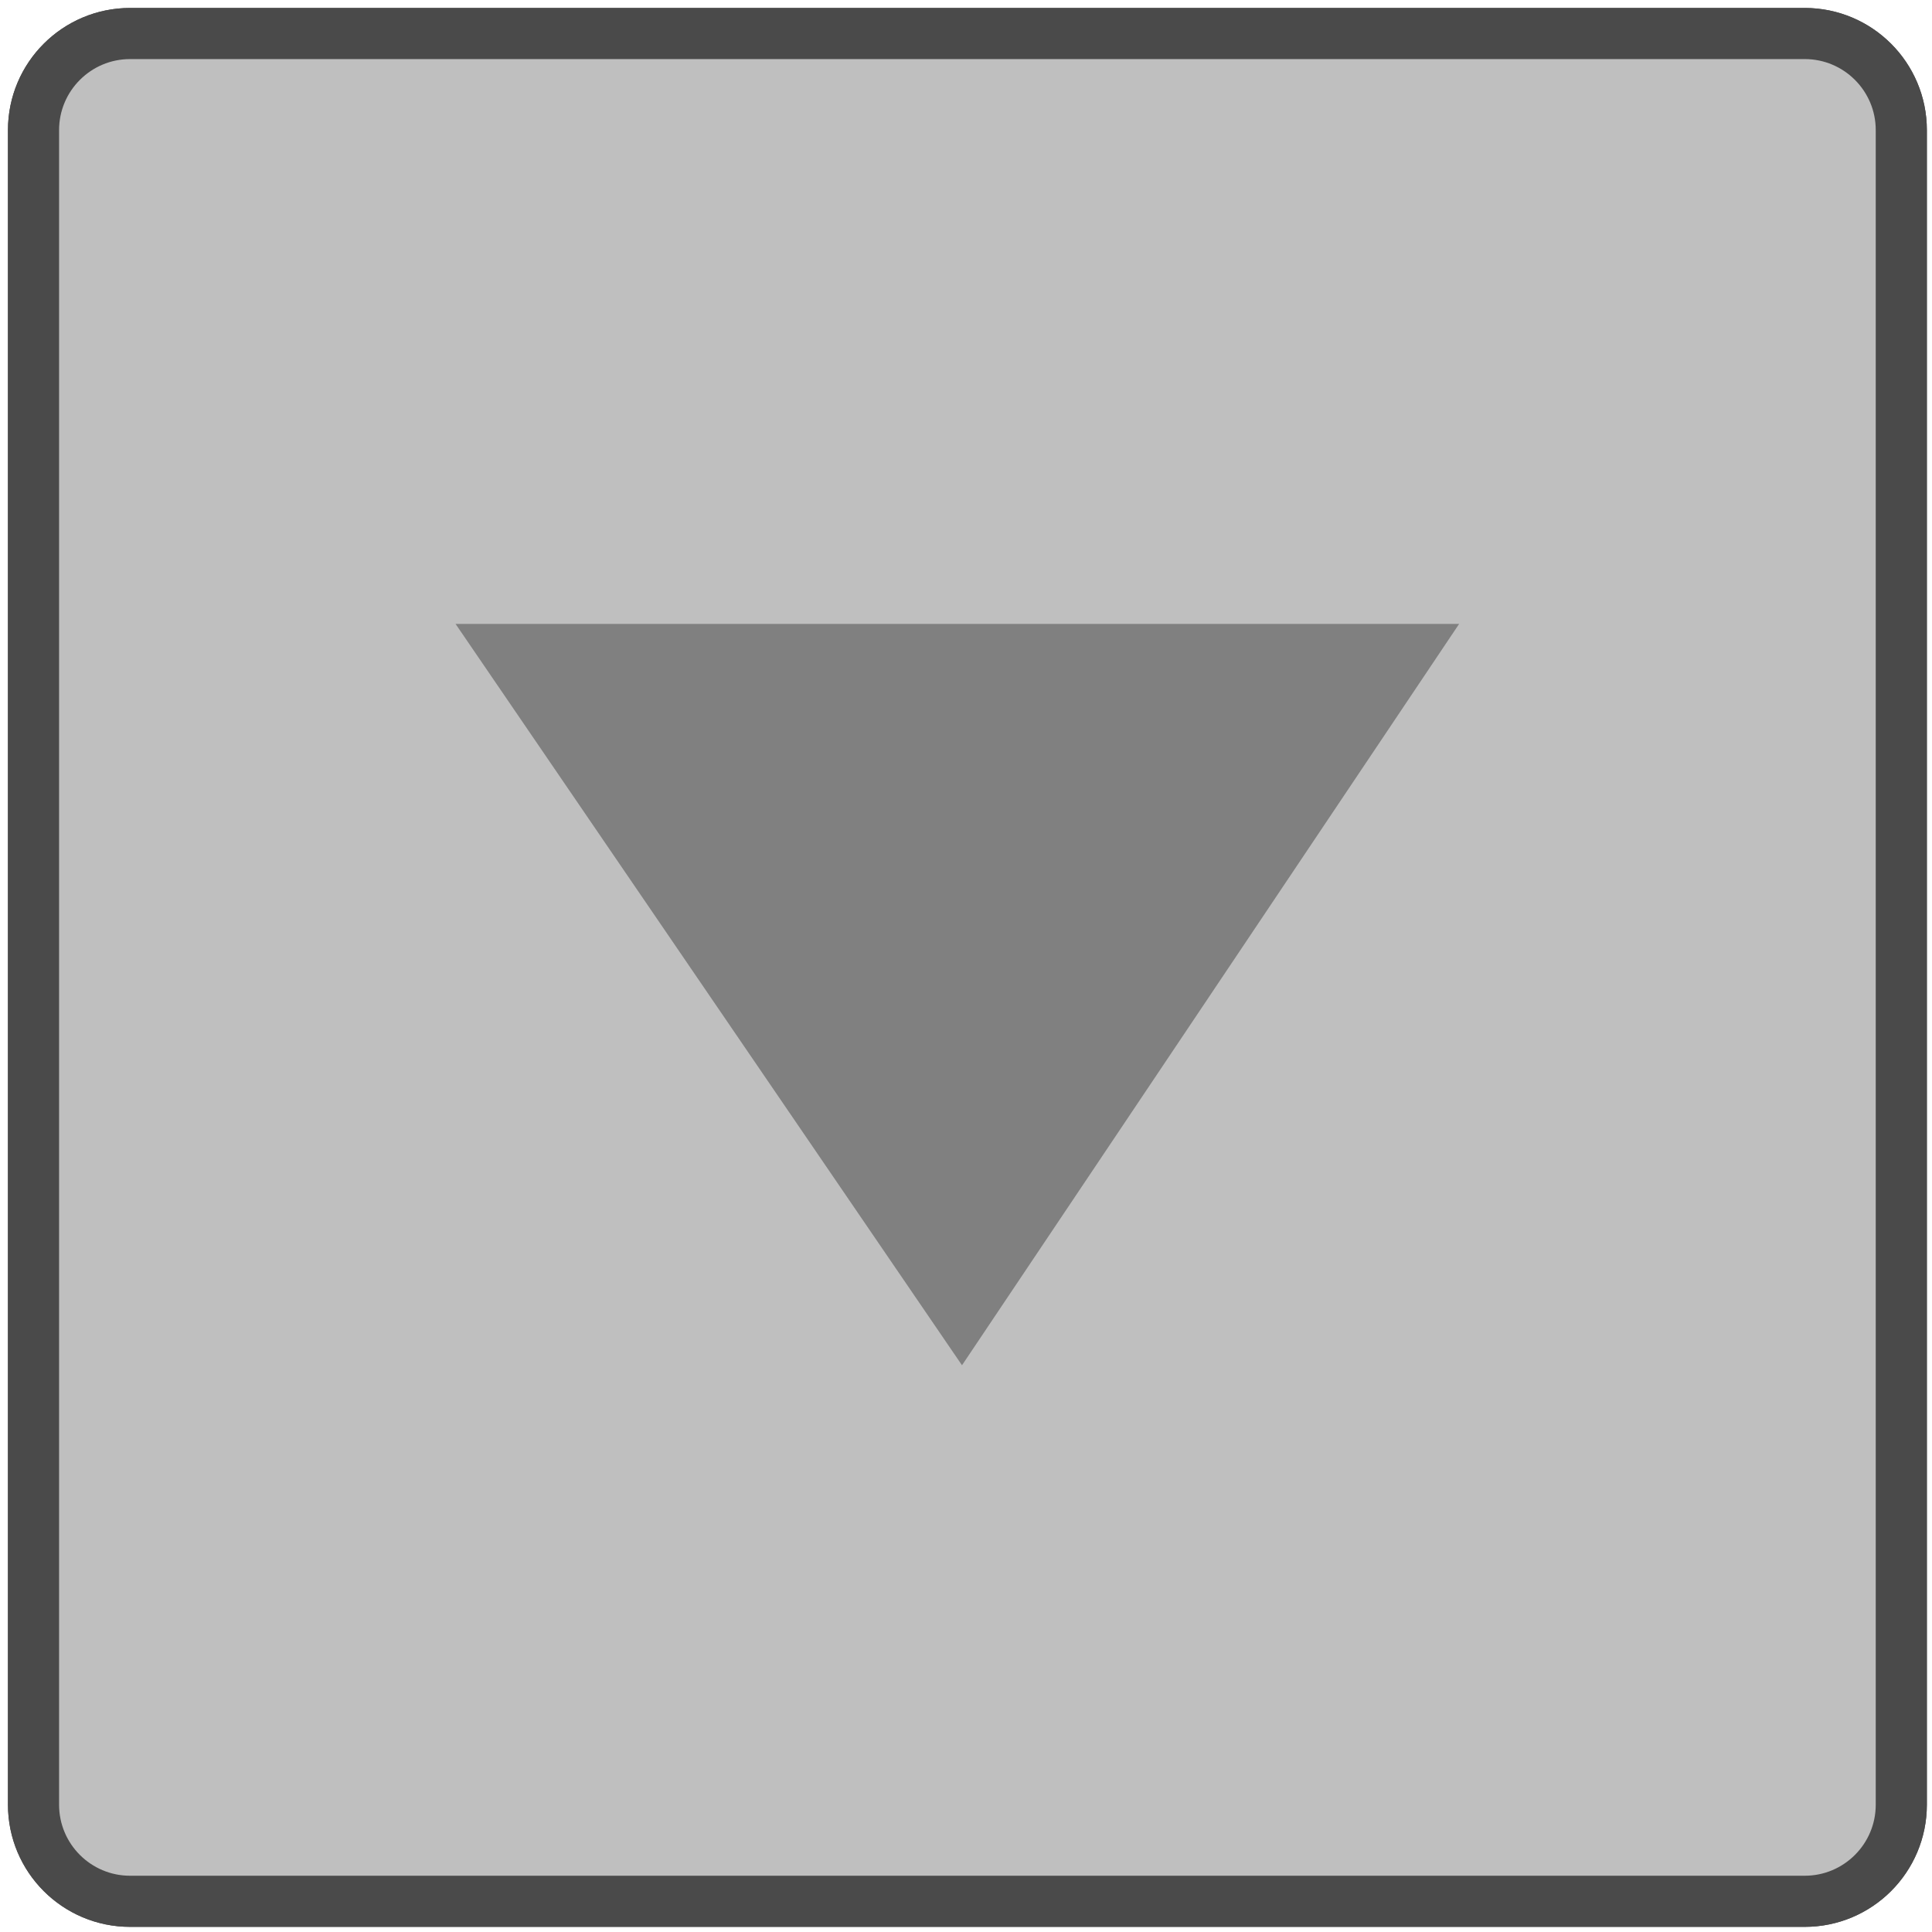
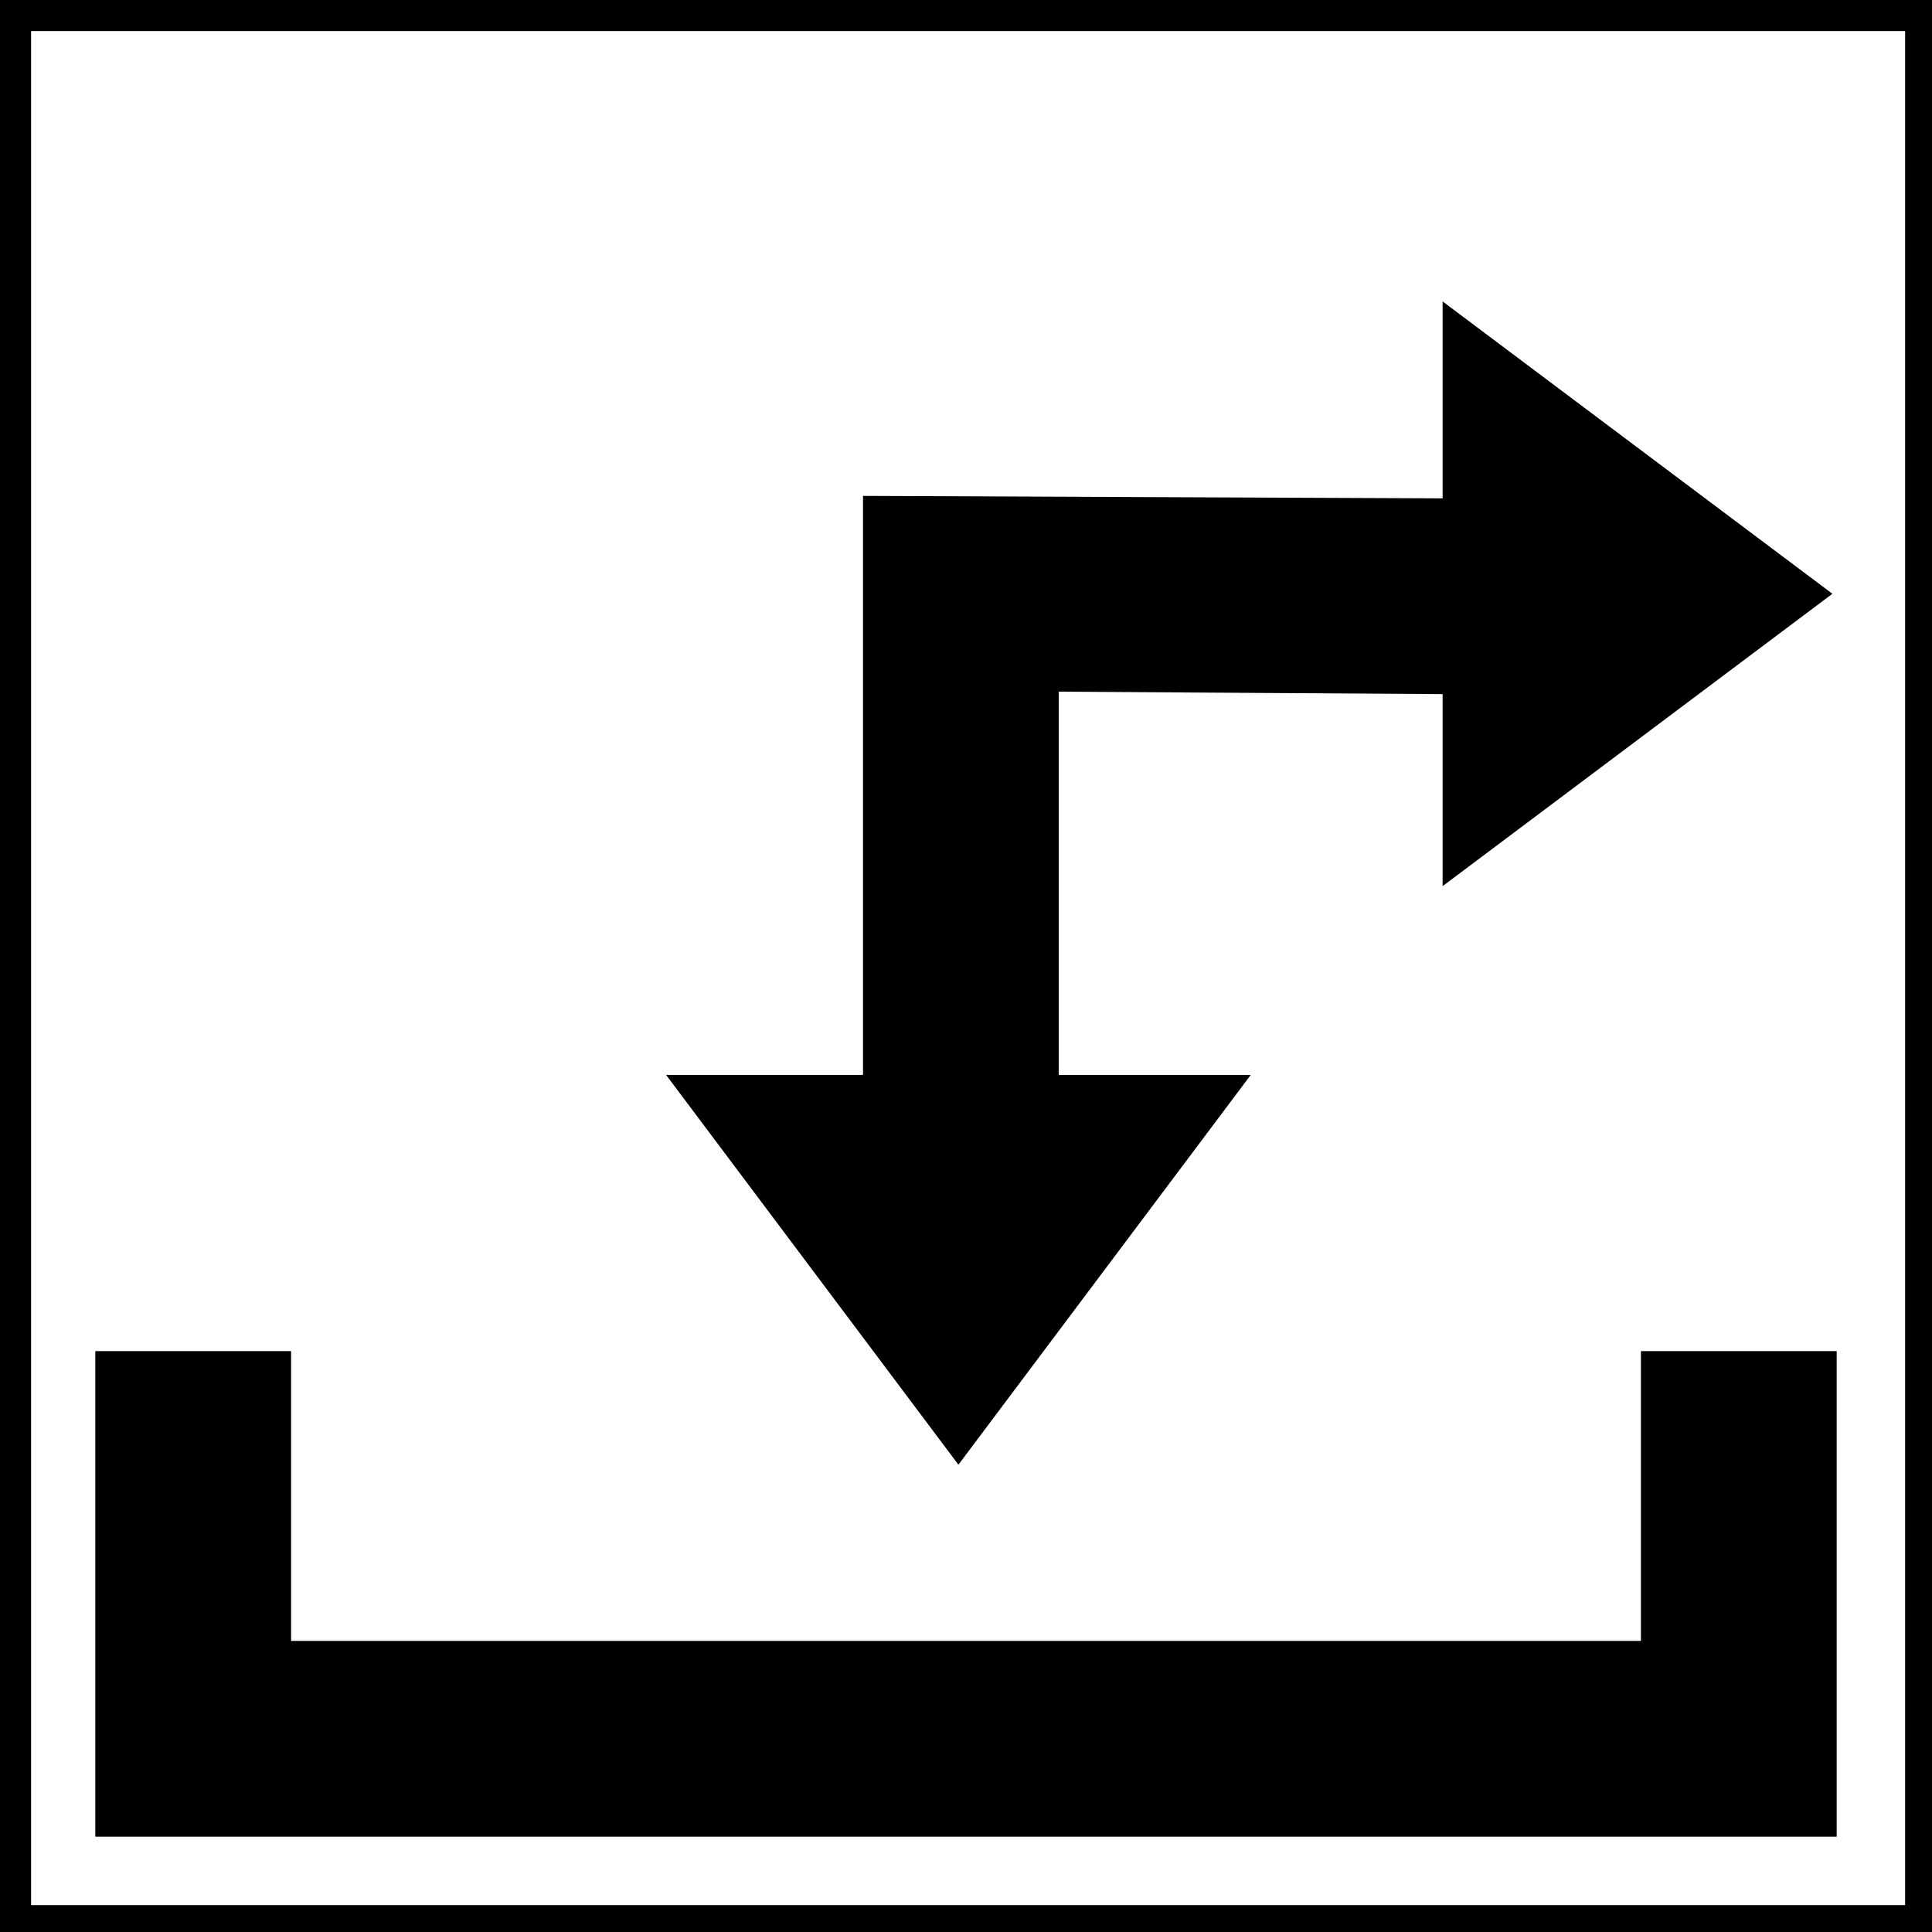
<svg xmlns="http://www.w3.org/2000/svg" width="200mm" height="200mm" viewBox="0 0 200 200" version="1.1" id="svg8">
  <defs id="defs2" />
  <g id="layer1" style="display:none">
    <path style="fill:#000000;fill-opacity:1;stroke:#000000;stroke-width:0.265px;stroke-linecap:butt;stroke-linejoin:miter;stroke-opacity:1" d="m 10,140 v 50 h 180 v -50 h -20 v 30 H 30 v -30 z" id="path833" />
    <path style="fill:#000000;fill-opacity:1;stroke:#000000;stroke-width:0.265px;stroke-linecap:butt;stroke-linejoin:miter;stroke-opacity:1" d="M 90.571,150 89.429,60 H 70 l 30,-40 30,40 h -20.571 l 1.142,90 z" id="path853" />
    <rect style="display:inline;fill:none;fill-opacity:1;fill-rule:evenodd;stroke:#000000;stroke-width:5.292;stroke-linejoin:round;stroke-miterlimit:4;stroke-dasharray:none;stroke-opacity:1" id="rect1778" width="199.29" height="199.29" x="0.571" y="0.571" />
  </g>
  <g id="layer2" style="display:none">
    <path style="display:inline;fill:#000000;fill-opacity:1;stroke:#000000;stroke-width:0.265px;stroke-linecap:butt;stroke-linejoin:miter;stroke-opacity:1" d="m 10,140 v 50 h 180 v -50 h -20 v 30 H 30 v -30 z" id="path880" />
    <path style="display:inline;fill:#000000;fill-opacity:1;stroke:#000000;stroke-width:0.265px;stroke-linecap:butt;stroke-linejoin:miter;stroke-opacity:1" d="M 109.429,19.94 110.571,110 H 130 L 100,149.94 70,110 h 20.571 l -1.142,-90.06 z" id="path882" />
    <rect style="display:inline;fill:none;fill-opacity:1;fill-rule:evenodd;stroke:#000000;stroke-width:5.292;stroke-linejoin:round;stroke-miterlimit:4;stroke-dasharray:none;stroke-opacity:1" id="rect1775" width="199.29" height="199.29" x="0.571" y="0.571" />
  </g>
  <g id="layer3" style="display:none">
    <path style="display:inline;fill:#000000;fill-opacity:1;stroke:#000000;stroke-width:0.265px;stroke-linecap:butt;stroke-linejoin:miter;stroke-opacity:1" d="m 10,140 v 50 h 180 v -50 h -20 v 30 H 30 v -30 z" id="path887" />
-     <path style="display:inline;fill:#000000;fill-opacity:1;stroke:#000000;stroke-width:0.265px;stroke-linecap:butt;stroke-linejoin:miter;stroke-opacity:1" d="m 110,60 v 50 h 20 L 100,149.94 70,110 H 90 V 80 H 10.07 L 9.93,60 Z" id="path889" />
+     <path style="display:inline;fill:#000000;fill-opacity:1;stroke:#000000;stroke-width:0.265px;stroke-linecap:butt;stroke-linejoin:miter;stroke-opacity:1" d="m 144.16,60.596 v 50 h 20 l -30,39.94 -30,-39.94 h 20 V 80.596 l -51.997,0.393 0.084,70.085 -22.351,0.204 0.094,-90.602 z" id="path889" />
    <rect style="display:inline;fill:none;fill-opacity:1;fill-rule:evenodd;stroke:#000000;stroke-width:5.292;stroke-linejoin:round;stroke-miterlimit:4;stroke-dasharray:none;stroke-opacity:1" id="rect1772" width="199.29" height="199.29" x="0.571" y="0.571" />
  </g>
  <g id="layer4" style="display:none">
    <path style="display:inline;fill:#000000;fill-opacity:1;stroke:#000000;stroke-width:0.265px;stroke-linecap:butt;stroke-linejoin:miter;stroke-opacity:1" d="m 10,140 v 50 h 180 v -50 h -20 v 30 H 30 v -30 z" id="path894" />
-     <path style="display:inline;fill:#000000;fill-opacity:1;stroke:#000000;stroke-width:0.265px;stroke-linecap:butt;stroke-linejoin:miter;stroke-opacity:1" d="m 90,60 60,0.255 V 40 l 40,30 -40,30 V 80.255 L 110,80 v 69.93 l -20,0.139 z" id="path896" />
+     <path style="display:inline;fill:#000000;fill-opacity:1;stroke:#000000;stroke-width:0.265px;stroke-linecap:butt;stroke-linejoin:miter;stroke-opacity:1" d="m 90.045,51.31 0.255,60 H 70.045 l 30,40 30,-40 H 110.3 L 110.045,71.31 h 69.93 l 0.139,-20 z" id="path896" />
    <rect style="fill:none;fill-opacity:1;fill-rule:evenodd;stroke:#000000;stroke-width:5.292;stroke-linejoin:round;stroke-miterlimit:4;stroke-dasharray:none;stroke-opacity:1" id="rect1770" width="199.29" height="199.29" x="0.571" y="0.571" />
+   </g>
+   <g id="g16160" style="display:none">
+     <path style="display:inline;fill:#000000;fill-opacity:1;stroke:#000000;stroke-width:0.265px;stroke-linecap:butt;stroke-linejoin:miter;stroke-opacity:1" d="m 10,140 v 50 h 180 v -50 h -20 v 30 H 30 v -30 z" id="path16154" />
+     <path style="display:inline;fill:#000000;fill-opacity:1;stroke:#000000;stroke-width:0.265px;stroke-linecap:butt;stroke-linejoin:miter;stroke-opacity:1" d="M 89.471,51.468 149.471,51.722 V 31.468 l 40,30 -40,30 V 71.722 l -40,-0.255 v 69.93 l -20,0.139 z" id="path16156" />
+     <rect style="fill:none;fill-opacity:1;fill-rule:evenodd;stroke:#000000;stroke-width:5.292;stroke-linejoin:round;stroke-miterlimit:4;stroke-dasharray:none;stroke-opacity:1" id="rect16158" width="199.29" height="199.29" x="0.571" y="0.571" />
+   </g>
+   <g id="g16170" style="display:inline">
+     <path style="display:inline;fill:#000000;fill-opacity:1;stroke:#000000;stroke-width:0.265px;stroke-linecap:butt;stroke-linejoin:miter;stroke-opacity:1" d="m 10,140 v 50 h 180 v -50 h -20 v 30 H 30 v -30 z" id="path16164" />
+     <path id="path16166" style="display:inline;fill:#000000;fill-opacity:1;stroke:#000000;stroke-width:1px;stroke-linecap:butt;stroke-linejoin:miter;stroke-opacity:1" d="m 564.93,118.934 v 76.553 L 338.158,194.523 v 226.535 l 75.59,-0.525 V 270.113 l 151.182,0.963 v 74.629 L 716.109,232.318 Z M 338.158,421.059 H 261.604 L 374.99,572.24 488.375,421.059 h -74.627 z" transform="scale(0.2645833)" />
+     <rect style="fill:none;fill-opacity:1;fill-rule:evenodd;stroke:#000000;stroke-width:5.292;stroke-linejoin:round;stroke-miterlimit:4;stroke-dasharray:none;stroke-opacity:1" id="rect16168" width="199.29" height="199.29" x="0.571" y="0.571" />
  </g>
  <g id="layer5" style="display:none">
    <path style="display:inline;fill:#000000;fill-opacity:1;stroke:#000000;stroke-width:0.265px;stroke-linecap:butt;stroke-linejoin:miter;stroke-opacity:1" d="m 10,140 v 50 h 180 v -50 h -20 v 30 H 30 v -30 z" id="path854" />
    <rect style="display:inline;fill:none;fill-opacity:1;fill-rule:evenodd;stroke:#000000;stroke-width:5.292;stroke-linejoin:round;stroke-miterlimit:4;stroke-dasharray:none;stroke-opacity:1" id="rect856" width="199.29" height="199.29" x="0.571" y="0.571" />
  </g>
  <g id="layer8" style="display:none">
    <path style="display:inline;fill:#000000;fill-opacity:1;stroke:#000000;stroke-width:0.265px;stroke-linecap:butt;stroke-linejoin:miter;stroke-opacity:1" d="m 110,60 40,0.255 V 40 l 40,30 -40,30 V 80.255 L 130,80 v 69.93 l -20,0.139 z" id="path888" />
    <rect style="display:inline;fill:none;fill-opacity:1;fill-rule:evenodd;stroke:none;stroke-width:5.292;stroke-linejoin:round;stroke-miterlimit:4;stroke-dasharray:none;stroke-opacity:1" id="rect963" width="199.29" height="199.29" x="0.571" y="0.571" />
  </g>
  <g id="layer9" style="display:none">
    <path style="display:inline;fill:#000000;fill-opacity:1;stroke:#000000;stroke-width:0.265px;stroke-linecap:butt;stroke-linejoin:miter;stroke-opacity:1" d="m 69.326,92.996 v 31.941 H 82.099 L 62.94,150.452 43.781,124.937 h 12.773 V 105.773 H 31.052 L 30.964,92.996 Z" id="path892" />
    <rect style="display:inline;fill:none;fill-opacity:1;fill-rule:evenodd;stroke:none;stroke-width:5.292;stroke-linejoin:round;stroke-miterlimit:4;stroke-dasharray:none;stroke-opacity:1" id="rect931" width="199.29" height="199.29" x="0.571" y="0.571" />
    <rect style="display:inline;fill:none;fill-opacity:1;fill-rule:evenodd;stroke:none;stroke-width:5.292;stroke-linejoin:round;stroke-miterlimit:4;stroke-dasharray:none;stroke-opacity:1" id="rect934" width="199.29" height="199.29" x="0.571" y="0.571" />
  </g>
  <g id="layer6" style="display:none">
    <path style="display:inline;fill:#000000;fill-opacity:1;stroke:#000000;stroke-width:0.265px;stroke-linecap:butt;stroke-linejoin:miter;stroke-opacity:1" d="M 119.988,149.94 118.846,59.94 H 99.417 l 30,-40 30,40 h -20.571 l 1.142,90 z" id="path861" />
    <rect style="display:inline;fill:none;fill-opacity:1;fill-rule:evenodd;stroke:none;stroke-width:5.292;stroke-linejoin:round;stroke-miterlimit:4;stroke-dasharray:none;stroke-opacity:1" id="rect942" width="199.29" height="199.29" x="0.571" y="0.571" />
  </g>
  <g id="g988" style="display:none">
    <path style="display:inline;fill:#000000;fill-opacity:1;stroke:#000000;stroke-width:0.265px;stroke-linecap:butt;stroke-linejoin:miter;stroke-opacity:1" d="m 135.742,150.165 -0.567,-44.85 h -9.645 l 14.892,-19.933 14.892,19.933 h -10.212 l 0.567,44.85 z" id="path984" />
    <rect style="display:inline;fill:none;fill-opacity:1;fill-rule:evenodd;stroke:none;stroke-width:5.292;stroke-linejoin:round;stroke-miterlimit:4;stroke-dasharray:none;stroke-opacity:1" id="rect986" width="199.29" height="199.29" x="0.571" y="0.571" />
  </g>
  <g id="layer7" style="display:none">
    <path style="display:inline;fill:#000000;fill-opacity:1;stroke:#000000;stroke-width:0.265px;stroke-linecap:butt;stroke-linejoin:miter;stroke-opacity:1" d="m 80.012,20 1.142,90.06 h 19.429 l -30,39.94 -30,-39.94 H 61.154 L 60.012,20 Z" id="path865" />
    <rect style="display:inline;fill:none;fill-opacity:1;fill-rule:evenodd;stroke:none;stroke-width:5.292;stroke-linejoin:round;stroke-miterlimit:4;stroke-dasharray:none;stroke-opacity:1" id="rect938" width="199.29" height="199.29" x="0.571" y="0.571" />
  </g>
  <g id="g996" style="display:none">
    <path style="display:inline;fill:#000000;fill-opacity:1;stroke:#000000;stroke-width:0.265px;stroke-linecap:butt;stroke-linejoin:miter;stroke-opacity:1" d="m 64.333,85.397 0.563,44.572 h 9.578 l -14.789,19.767 -14.789,-19.767 h 10.141 l -0.563,-44.572 z" id="path992" />
    <rect style="display:inline;fill:none;fill-opacity:1;fill-rule:evenodd;stroke:none;stroke-width:5.292;stroke-linejoin:round;stroke-miterlimit:4;stroke-dasharray:none;stroke-opacity:1" id="rect994" width="199.29" height="199.29" x="0.571" y="0.571" />
  </g>
  <g id="layer10" style="display:none">
    <g id="Layer_1" transform="matrix(3.13279,0,0,3.188972,7.507323,-8.491045)" style="stroke-width:0.084">
      <g id="g959" style="stroke-width:0.084">
        <path d="M 7.642,7 H 20.358 C 24.579,7 28,9.674 28,12.973 v 2.054 C 28,18.326 24.579,21 20.358,21 H 7.642 C 3.421,21 0,18.326 0,15.027 V 12.973 C 0,9.674 3.421,7 7.642,7 Z" fill="#929292" id="path955" style="stroke-width:0.007" />
        <path d="M 7.642,7 H 20.358 C 24.579,7 28,9.674 28,12.973 v 2.054 C 28,18.326 24.579,21 20.358,21 H 7.642 C 3.421,21 0,18.326 0,15.027 V 12.973 C 0,9.674 3.421,7 7.642,7 Z" fill-opacity="0" stroke="#4c4c4c" stroke-width="0.021" id="path957" />
      </g>
      <g id="g965" style="stroke-width:0.084">
        <path d="M 8,22 C 3.582,22 0,18.418 0,14 0,9.582 3.582,6 8,6 c 4.418,0 8,3.582 8,8 0,4.418 -3.582,8 -8,8 z" fill="#000000" id="path961" style="stroke-width:0.007" />
        <path d="M 8,22 C 3.582,22 0,18.418 0,14 0,9.582 3.582,6 8,6 c 4.418,0 8,3.582 8,8 0,4.418 -3.582,8 -8,8 z" fill-opacity="0" stroke="#3e3e3e" stroke-width="0.084" id="path963" />
      </g>
    </g>
    <g id="Layer_1-6" transform="matrix(3.186082,0,0,3.243292,6.358269,54.97915)" style="stroke-width:0.082">
      <g id="g1047" style="stroke-width:0.082">
        <path d="M 7.642,7 H 20.358 C 24.579,7 28,9.674 28,12.973 v 2.054 C 28,18.326 24.579,21 20.358,21 H 7.642 C 3.421,21 0,18.326 0,15.027 V 12.973 C 0,9.674 3.421,7 7.642,7 Z" fill="#ddfa1a" id="path1043" style="stroke-width:0.006" />
        <path d="M 7.642,7 H 20.358 C 24.579,7 28,9.674 28,12.973 v 2.054 C 28,18.326 24.579,21 20.358,21 H 7.642 C 3.421,21 0,18.326 0,15.027 V 12.973 C 0,9.674 3.421,7 7.642,7 Z" fill-opacity="0" stroke="#4c4c4c" stroke-width="0.021" id="path1045" />
      </g>
      <g id="g1053" style="stroke-width:0.082">
        <path d="m 20,22 c -4.418,0 -8,-3.582 -8,-8 0,-4.418 3.582,-8 8,-8 4.418,0 8,3.582 8,8 0,4.418 -3.582,8 -8,8 z" fill="#000000" id="path1049" style="stroke-width:0.006" />
        <path d="m 20,22 c -4.418,0 -8,-3.582 -8,-8 0,-4.418 3.582,-8 8,-8 4.418,0 8,3.582 8,8 0,4.418 -3.582,8 -8,8 z" fill-opacity="0" stroke="#3e3e3e" stroke-width="0.082" id="path1051" />
      </g>
    </g>
    <g id="g1083" transform="matrix(3.13279,0,0,3.188972,7.507323,-8.491045)" style="stroke-width:0.084">
      <g id="g1075" style="stroke-width:0.084">
        <path d="M 7.642,7 H 20.358 C 24.579,7 28,9.674 28,12.973 v 2.054 C 28,18.326 24.579,21 20.358,21 H 7.642 C 3.421,21 0,18.326 0,15.027 V 12.973 C 0,9.674 3.421,7 7.642,7 Z" fill="#929292" id="path1071" style="stroke-width:0.007" />
        <path d="M 7.642,7 H 20.358 C 24.579,7 28,9.674 28,12.973 v 2.054 C 28,18.326 24.579,21 20.358,21 H 7.642 C 3.421,21 0,18.326 0,15.027 V 12.973 C 0,9.674 3.421,7 7.642,7 Z" fill-opacity="0" stroke="#4c4c4c" stroke-width="0.021" id="path1073" />
      </g>
      <g id="g1081" style="stroke-width:0.084">
        <path d="M 8,22 C 3.582,22 0,18.418 0,14 0,9.582 3.582,6 8,6 c 4.418,0 8,3.582 8,8 0,4.418 -3.582,8 -8,8 z" fill="#000000" id="path1077" style="stroke-width:0.007" />
        <path d="M 8,22 C 3.582,22 0,18.418 0,14 0,9.582 3.582,6 8,6 c 4.418,0 8,3.582 8,8 0,4.418 -3.582,8 -8,8 z" fill-opacity="0" stroke="#3e3e3e" stroke-width="0.084" id="path1079" />
      </g>
    </g>
    <g id="g1097" transform="matrix(3.186082,0,0,3.243292,6.358269,54.97915)" style="stroke-width:0.082">
      <g id="g1089" style="stroke-width:0.082">
        <path d="M 7.642,7 H 20.358 C 24.579,7 28,9.674 28,12.973 v 2.054 C 28,18.326 24.579,21 20.358,21 H 7.642 C 3.421,21 0,18.326 0,15.027 V 12.973 C 0,9.674 3.421,7 7.642,7 Z" fill="#ddfa1a" id="path1085" style="stroke-width:0.006" />
        <path d="M 7.642,7 H 20.358 C 24.579,7 28,9.674 28,12.973 v 2.054 C 28,18.326 24.579,21 20.358,21 H 7.642 C 3.421,21 0,18.326 0,15.027 V 12.973 C 0,9.674 3.421,7 7.642,7 Z" fill-opacity="0" stroke="#4c4c4c" stroke-width="0.021" id="path1087" />
      </g>
      <g id="g1095" style="stroke-width:0.082">
        <path d="m 20,22 c -4.418,0 -8,-3.582 -8,-8 0,-4.418 3.582,-8 8,-8 4.418,0 8,3.582 8,8 0,4.418 -3.582,8 -8,8 z" fill="#000000" id="path1091" style="stroke-width:0.006" />
        <path d="m 20,22 c -4.418,0 -8,-3.582 -8,-8 0,-4.418 3.582,-8 8,-8 4.418,0 8,3.582 8,8 0,4.418 -3.582,8 -8,8 z" fill-opacity="0" stroke="#3e3e3e" stroke-width="0.082" id="path1093" />
      </g>
    </g>
    <g id="g1111" transform="matrix(3.13279,0,0,3.188972,107.3772,-8.491045)" style="stroke-width:0.084">
      <g id="g1103" style="stroke-width:0.084">
        <path d="M 7.642,7 H 20.358 C 24.579,7 28,9.674 28,12.973 v 2.054 C 28,18.326 24.579,21 20.358,21 H 7.642 C 3.421,21 0,18.326 0,15.027 V 12.973 C 0,9.674 3.421,7 7.642,7 Z" fill="#929292" id="path1099" style="stroke-width:0.007" />
        <path d="M 7.642,7 H 20.358 C 24.579,7 28,9.674 28,12.973 v 2.054 C 28,18.326 24.579,21 20.358,21 H 7.642 C 3.421,21 0,18.326 0,15.027 V 12.973 C 0,9.674 3.421,7 7.642,7 Z" fill-opacity="0" stroke="#4c4c4c" stroke-width="0.021" id="path1101" />
      </g>
      <g id="g1109" style="stroke-width:0.084">
        <path d="M 8,22 C 3.582,22 0,18.418 0,14 0,9.582 3.582,6 8,6 c 4.418,0 8,3.582 8,8 0,4.418 -3.582,8 -8,8 z" fill="#000000" id="path1105" style="stroke-width:0.007" />
        <path d="M 8,22 C 3.582,22 0,18.418 0,14 0,9.582 3.582,6 8,6 c 4.418,0 8,3.582 8,8 0,4.418 -3.582,8 -8,8 z" fill-opacity="0" stroke="#3e3e3e" stroke-width="0.084" id="path1107" />
      </g>
    </g>
    <g id="g1125" transform="matrix(3.186082,0,0,3.243292,106.2281,54.97915)" style="stroke-width:0.082">
      <g id="g1117" style="stroke-width:0.082">
        <path d="M 7.642,7 H 20.358 C 24.579,7 28,9.674 28,12.973 v 2.054 C 28,18.326 24.579,21 20.358,21 H 7.642 C 3.421,21 0,18.326 0,15.027 V 12.973 C 0,9.674 3.421,7 7.642,7 Z" fill="#ddfa1a" id="path1113" style="stroke-width:0.006" />
        <path d="M 7.642,7 H 20.358 C 24.579,7 28,9.674 28,12.973 v 2.054 C 28,18.326 24.579,21 20.358,21 H 7.642 C 3.421,21 0,18.326 0,15.027 V 12.973 C 0,9.674 3.421,7 7.642,7 Z" fill-opacity="0" stroke="#4c4c4c" stroke-width="0.021" id="path1115" />
      </g>
      <g id="g1123" style="stroke-width:0.082">
        <path d="m 20,22 c -4.418,0 -8,-3.582 -8,-8 0,-4.418 3.582,-8 8,-8 4.418,0 8,3.582 8,8 0,4.418 -3.582,8 -8,8 z" fill="#000000" id="path1119" style="stroke-width:0.006" />
        <path d="m 20,22 c -4.418,0 -8,-3.582 -8,-8 0,-4.418 3.582,-8 8,-8 4.418,0 8,3.582 8,8 0,4.418 -3.582,8 -8,8 z" fill-opacity="0" stroke="#3e3e3e" stroke-width="0.082" id="path1121" />
      </g>
    </g>
    <g id="g1139" transform="matrix(3.186082,0,0,3.243292,6.358269,117.5781)" style="stroke-width:0.082">
      <g id="g1131" style="stroke-width:0.082">
        <path d="M 7.642,7 H 20.358 C 24.579,7 28,9.674 28,12.973 v 2.054 C 28,18.326 24.579,21 20.358,21 H 7.642 C 3.421,21 0,18.326 0,15.027 V 12.973 C 0,9.674 3.421,7 7.642,7 Z" fill="#ddfa1a" id="path1127" style="stroke-width:0.006" />
        <path d="M 7.642,7 H 20.358 C 24.579,7 28,9.674 28,12.973 v 2.054 C 28,18.326 24.579,21 20.358,21 H 7.642 C 3.421,21 0,18.326 0,15.027 V 12.973 C 0,9.674 3.421,7 7.642,7 Z" fill-opacity="0" stroke="#4c4c4c" stroke-width="0.021" id="path1129" />
      </g>
      <g id="g1137" style="stroke-width:0.082">
        <path d="m 20,22 c -4.418,0 -8,-3.582 -8,-8 0,-4.418 3.582,-8 8,-8 4.418,0 8,3.582 8,8 0,4.418 -3.582,8 -8,8 z" fill="#000000" id="path1133" style="stroke-width:0.006" />
        <path d="m 20,22 c -4.418,0 -8,-3.582 -8,-8 0,-4.418 3.582,-8 8,-8 4.418,0 8,3.582 8,8 0,4.418 -3.582,8 -8,8 z" fill-opacity="0" stroke="#3e3e3e" stroke-width="0.082" id="path1135" />
      </g>
    </g>
    <g id="g1153" transform="matrix(3.186082,0,0,3.243292,6.358269,117.5781)" style="stroke-width:0.082">
      <g id="g1145" style="stroke-width:0.082">
        <path d="M 7.642,7 H 20.358 C 24.579,7 28,9.674 28,12.973 v 2.054 C 28,18.326 24.579,21 20.358,21 H 7.642 C 3.421,21 0,18.326 0,15.027 V 12.973 C 0,9.674 3.421,7 7.642,7 Z" fill="#ddfa1a" id="path1141" style="stroke-width:0.006" />
        <path d="M 7.642,7 H 20.358 C 24.579,7 28,9.674 28,12.973 v 2.054 C 28,18.326 24.579,21 20.358,21 H 7.642 C 3.421,21 0,18.326 0,15.027 V 12.973 C 0,9.674 3.421,7 7.642,7 Z" fill-opacity="0" stroke="#4c4c4c" stroke-width="0.021" id="path1143" />
      </g>
      <g id="g1151" style="stroke-width:0.082">
        <path d="m 20,22 c -4.418,0 -8,-3.582 -8,-8 0,-4.418 3.582,-8 8,-8 4.418,0 8,3.582 8,8 0,4.418 -3.582,8 -8,8 z" fill="#000000" id="path1147" style="stroke-width:0.006" />
        <path d="m 20,22 c -4.418,0 -8,-3.582 -8,-8 0,-4.418 3.582,-8 8,-8 4.418,0 8,3.582 8,8 0,4.418 -3.582,8 -8,8 z" fill-opacity="0" stroke="#3e3e3e" stroke-width="0.082" id="path1149" />
      </g>
    </g>
    <g id="g1167" transform="matrix(3.186082,0,0,3.243292,106.2281,117.5781)" style="stroke-width:0.082">
      <g id="g1159" style="stroke-width:0.082">
        <path d="M 7.642,7 H 20.358 C 24.579,7 28,9.674 28,12.973 v 2.054 C 28,18.326 24.579,21 20.358,21 H 7.642 C 3.421,21 0,18.326 0,15.027 V 12.973 C 0,9.674 3.421,7 7.642,7 Z" fill="#ddfa1a" id="path1155" style="stroke-width:0.006" />
        <path d="M 7.642,7 H 20.358 C 24.579,7 28,9.674 28,12.973 v 2.054 C 28,18.326 24.579,21 20.358,21 H 7.642 C 3.421,21 0,18.326 0,15.027 V 12.973 C 0,9.674 3.421,7 7.642,7 Z" fill-opacity="0" stroke="#4c4c4c" stroke-width="0.021" id="path1157" />
      </g>
      <g id="g1165" style="stroke-width:0.082">
        <path d="m 20,22 c -4.418,0 -8,-3.582 -8,-8 0,-4.418 3.582,-8 8,-8 4.418,0 8,3.582 8,8 0,4.418 -3.582,8 -8,8 z" fill="#000000" id="path1161" style="stroke-width:0.006" />
        <path d="m 20,22 c -4.418,0 -8,-3.582 -8,-8 0,-4.418 3.582,-8 8,-8 4.418,0 8,3.582 8,8 0,4.418 -3.582,8 -8,8 z" fill-opacity="0" stroke="#3e3e3e" stroke-width="0.082" id="path1163" />
      </g>
    </g>
  </g>
  <g id="layer11" style="display:none">
    <rect style="fill:#bfbfbf;fill-opacity:1;fill-rule:evenodd;stroke:#4a4a4a;stroke-width:5.292;stroke-linejoin:round;stroke-miterlimit:4;stroke-dasharray:none;stroke-opacity:1" id="rect941" width="193.352" height="193.352" x="3.47" y="3.47" rx="10" ry="10" />
    <path style="fill:#808080;fill-opacity:1;stroke:none;stroke-width:0.265;stroke-linecap:round;stroke-linejoin:round;stroke-miterlimit:4;stroke-dasharray:none;stroke-opacity:1" d="M 69.409,46.107 V 150 l 77.939,-48.259 z" id="path943" />
  </g>
  <g id="g1003" style="display:none">
    <rect style="fill:#bfbfbf;fill-opacity:1;fill-rule:evenodd;stroke:#4a4a4a;stroke-width:5.292;stroke-linejoin:round;stroke-miterlimit:4;stroke-dasharray:none;stroke-opacity:1" id="rect999" width="193.352" height="193.352" x="3.47" y="3.47" rx="10" ry="10" />
    <path style="fill:#808080;fill-opacity:1;stroke:none;stroke-width:0.265;stroke-linecap:round;stroke-linejoin:round;stroke-miterlimit:4;stroke-dasharray:none;stroke-opacity:1" d="M 137.294,150 V 46.107 l -77.939,48.259 z" id="path1001" />
  </g>
-   <g id="g1142" style="display:inline">
+   <g id="g1142" style="display:none">
    <rect style="fill:#bfbfbf;fill-opacity:1;fill-rule:evenodd;stroke:#4a4a4a;stroke-width:5.292;stroke-linejoin:round;stroke-miterlimit:4;stroke-dasharray:none;stroke-opacity:1" id="rect1138" width="193.352" height="193.352" x="3.47" y="3.47" rx="10" ry="10" />
    <path style="fill:#808080;fill-opacity:1;stroke:none;stroke-width:0.265;stroke-linecap:round;stroke-linejoin:round;stroke-miterlimit:4;stroke-dasharray:none;stroke-opacity:1" d="M 47.686,134.981 H 151.579 L 99.15,58.234 Z" id="path1140" />
  </g>
-   <g id="g1148" style="display:inline">
+   <g id="g1148" style="display:none">
    <rect style="fill:#bfbfbf;fill-opacity:1;fill-rule:evenodd;stroke:#4a4a4a;stroke-width:5.292;stroke-linejoin:round;stroke-miterlimit:4;stroke-dasharray:none;stroke-opacity:1" id="rect1144" width="193.352" height="193.352" x="3.47" y="3.47" rx="10" ry="10" />
    <path style="fill:#808080;fill-opacity:1;stroke:none;stroke-width:0.265;stroke-linecap:round;stroke-linejoin:round;stroke-miterlimit:4;stroke-dasharray:none;stroke-opacity:1" d="M 151.05,64.584 H 47.157 l 52.429,76.748 z" id="path1146" />
  </g>
</svg>
